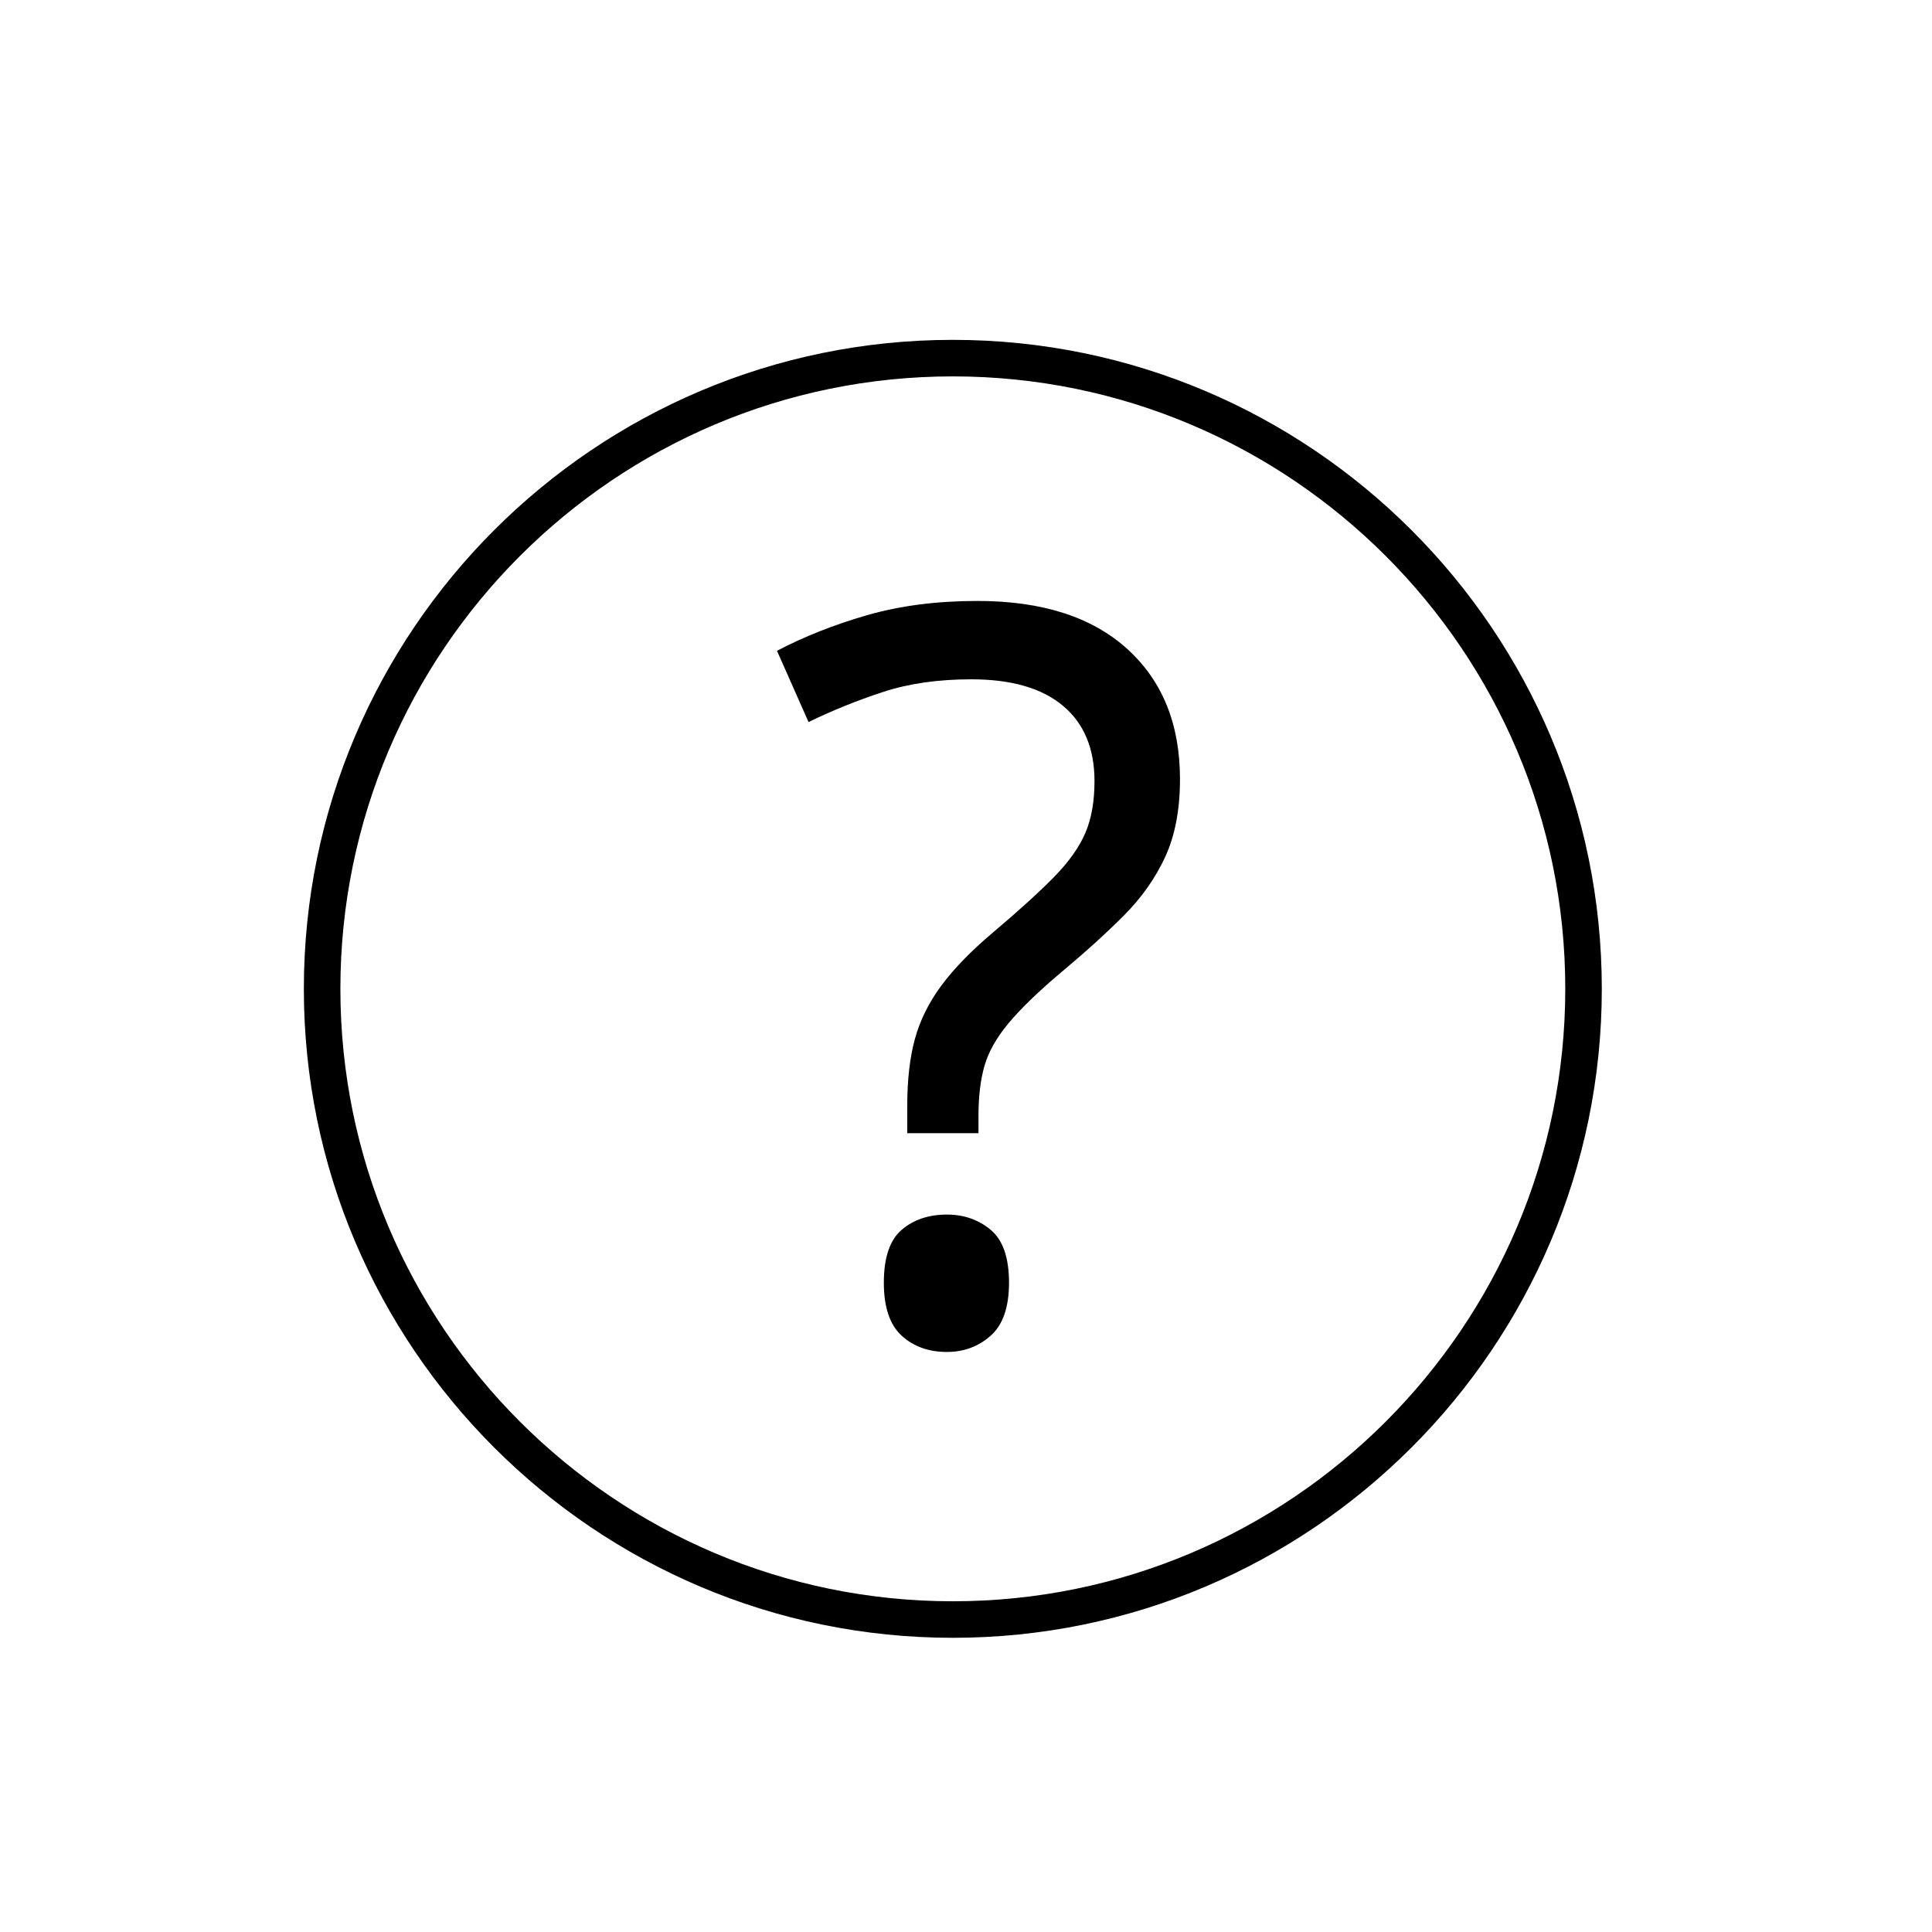
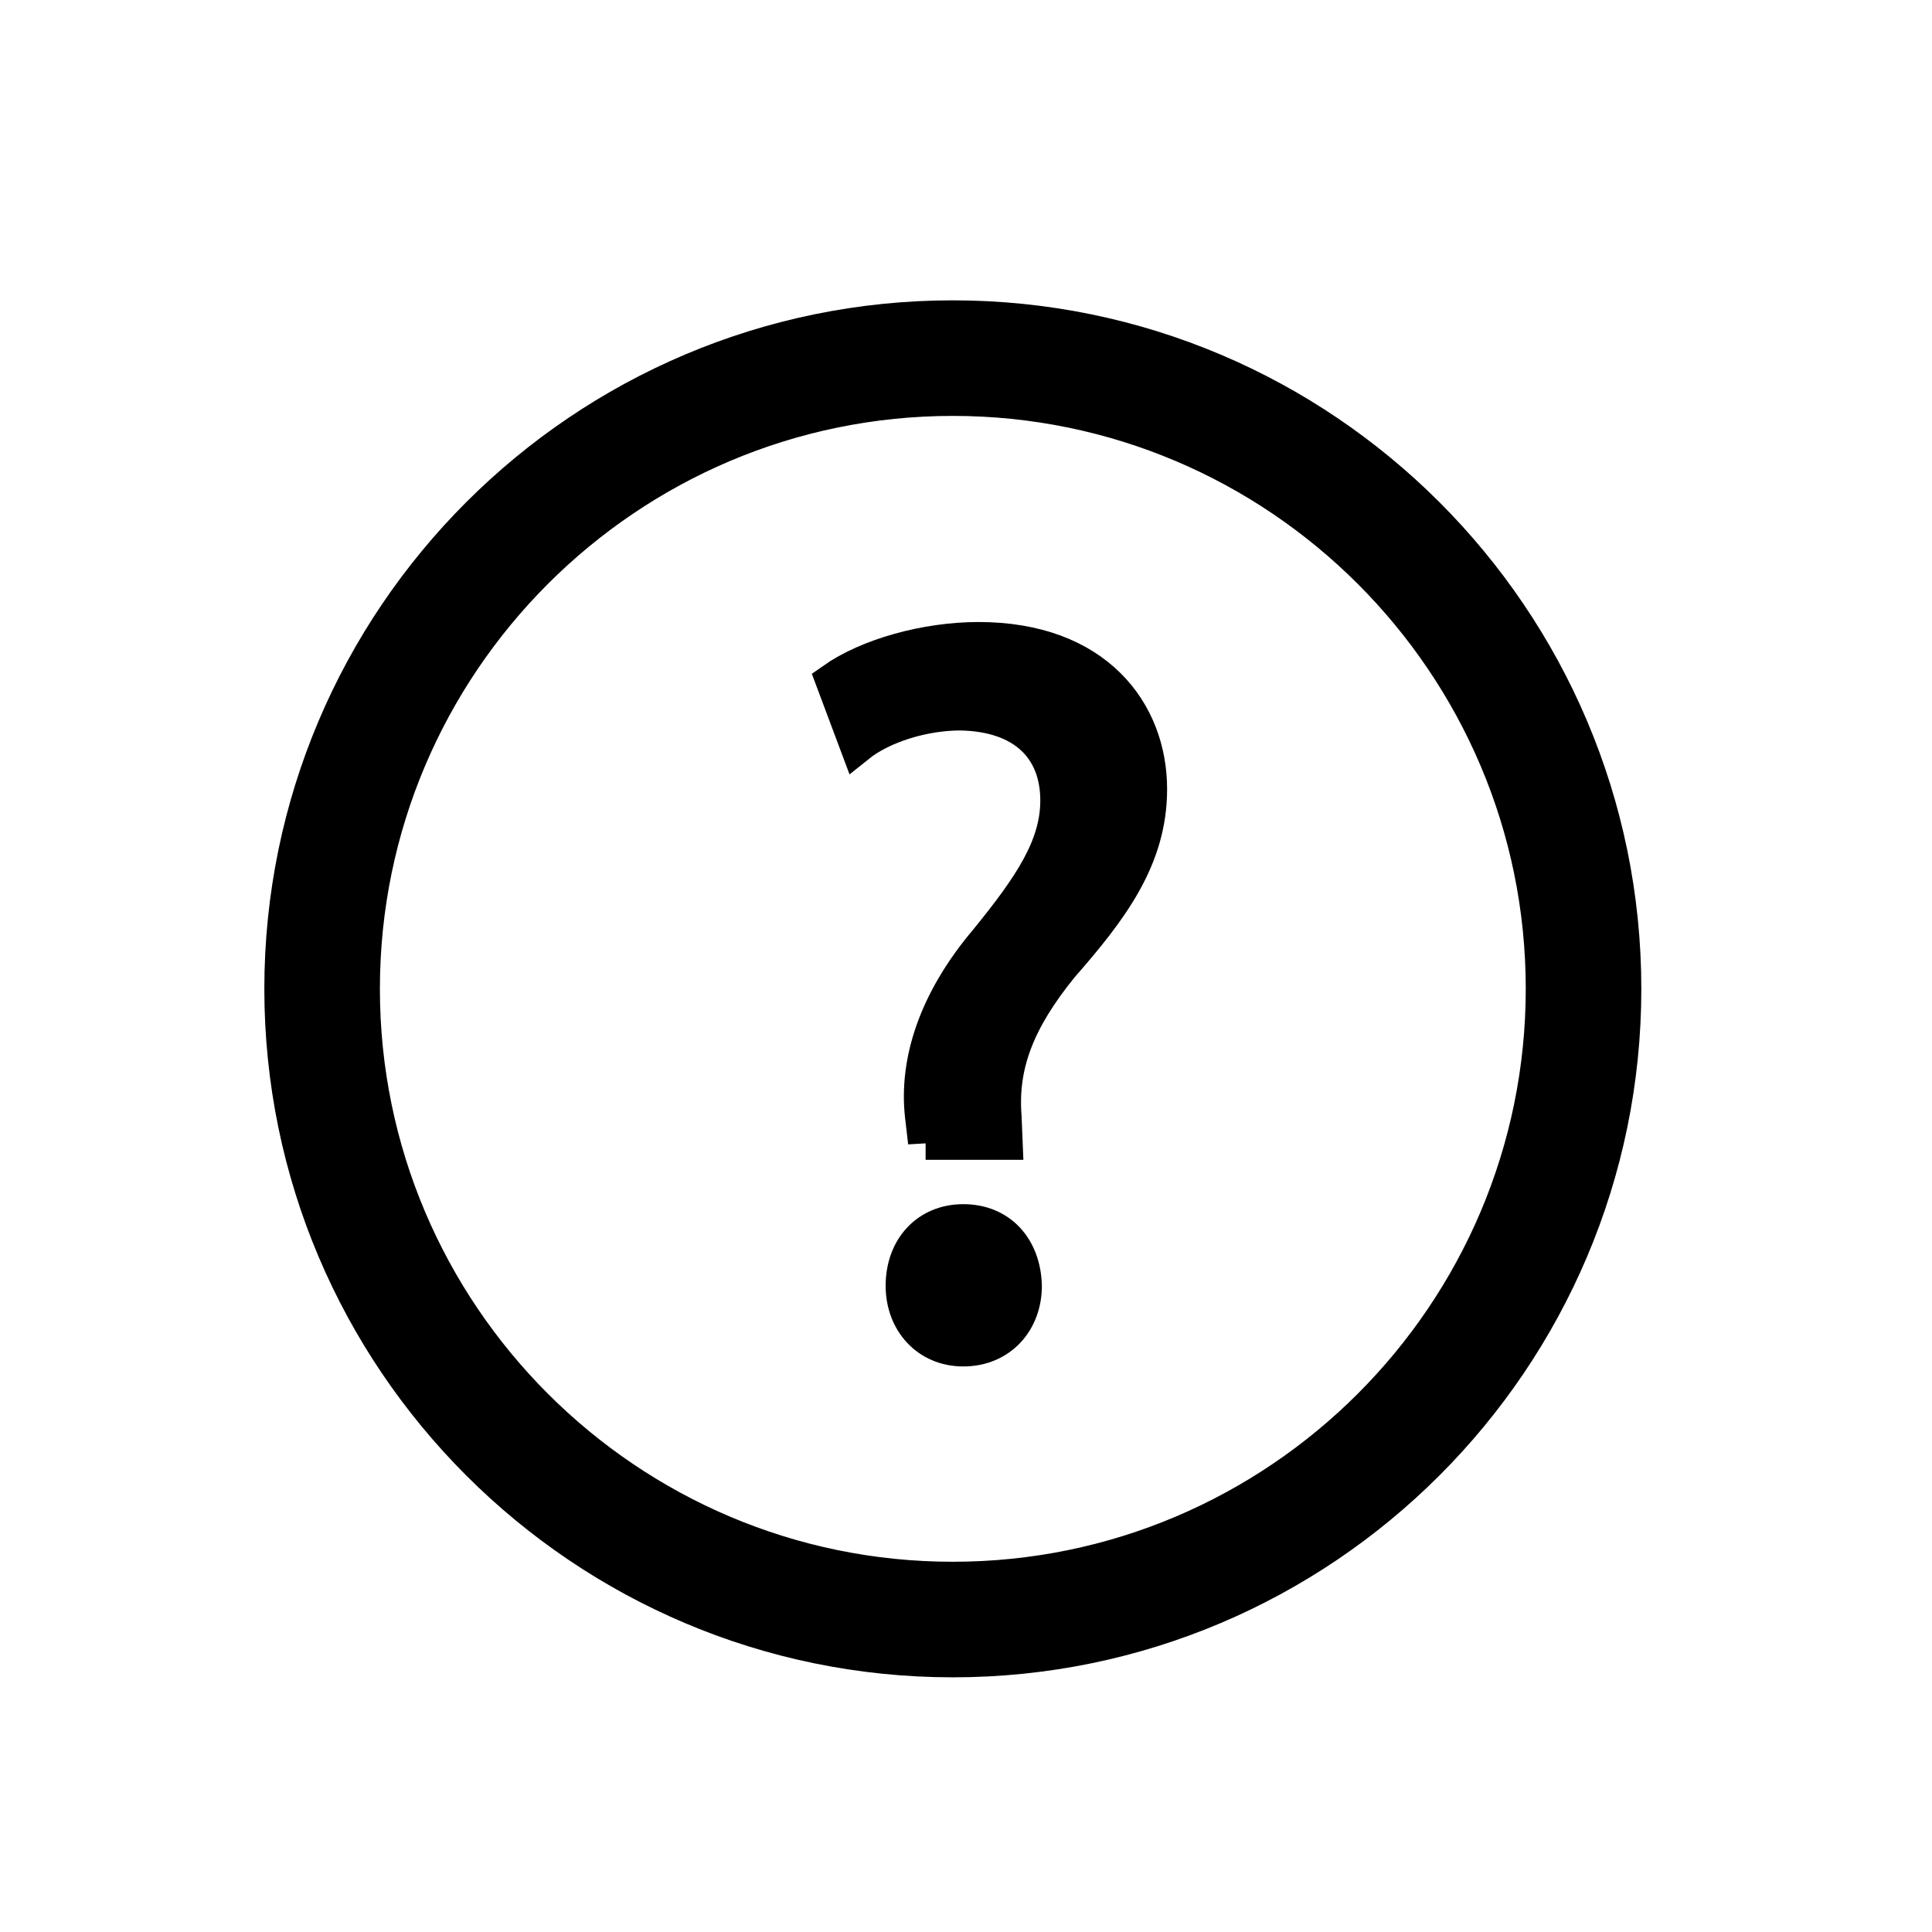
<svg xmlns="http://www.w3.org/2000/svg" version="1.1" id="Layer_1" x="0px" y="0px" viewBox="0 0 2200 2200" style="enable-background:new 0 0 2200 2200;" xml:space="preserve">
  <style type="text/css">
- 	.st0{font-family:'MyriadPro-Regular';}
- 	.st1{font-size:1158.801px;}
+ 	.st0{stroke:#000000;stroke-width:90;stroke-miterlimit:10;}
+ 	.st1{enable-background:new    ;}
+ 	.st2{stroke:#000000;stroke-width:40;stroke-miterlimit:10;}
</style>
  <g id="Background">
</g>
  <g id="Objects">
    <g>
-       <path d="M1085,1865c-407.5,0-739-331.5-739-739s331.5-739,739-739s739,331.5,739,739S1492.5,1865,1085,1865z M1085,428.6    c-384.6,0-697.4,312.9-697.4,697.4c0,384.6,312.9,697.4,697.4,697.4c384.6,0,697.4-312.9,697.4-697.4    C1782.5,741.5,1469.6,428.6,1085,428.6z" />
+       <path class="st0" d="M1085,1865c-407.5,0-739-331.5-739-739s331.5-739,739-739s739,331.5,739,739S1492.5,1865,1085,1865z     M1085,428.6c-384.6,0-697.4,312.9-697.4,697.4c0,384.6,312.9,697.4,697.4,697.4c384.6,0,697.4-312.9,697.4-697.4    C1782.5,741.5,1469.6,428.6,1085,428.6z" />
    </g>
-     <text transform="matrix(1 0 0 1 870.867 1523.276)" class="st0 st1">?</text>
+     <g class="st1">
+       <path class="st2" d="M1054,1300.8l-3.5-30.1c-7-61.4,15.1-130.9,73-199.3c51-62.6,81.1-107.8,81.1-159.9    c0-59.1-38.2-98.5-111.2-99.7c-40.6,0-88.1,13.9-117,37.1l-27.8-74.2c39.4-27.8,105.5-46.4,165.7-46.4    c133.3,0,194.7,82.3,194.7,170.3c0,78.8-44,136.7-100.8,201.6c-49.8,61.4-69.5,112.4-64.9,171.5l1.2,29H1054z M1028.5,1464.2    c0-42.9,27.8-73,68.4-73c41.7,0,68.4,30.1,69.5,73c0,40.6-27.8,71.8-69.5,71.8C1056.3,1536,1028.5,1504.7,1028.5,1464.2z" />
+     </g>
  </g>
</svg>
